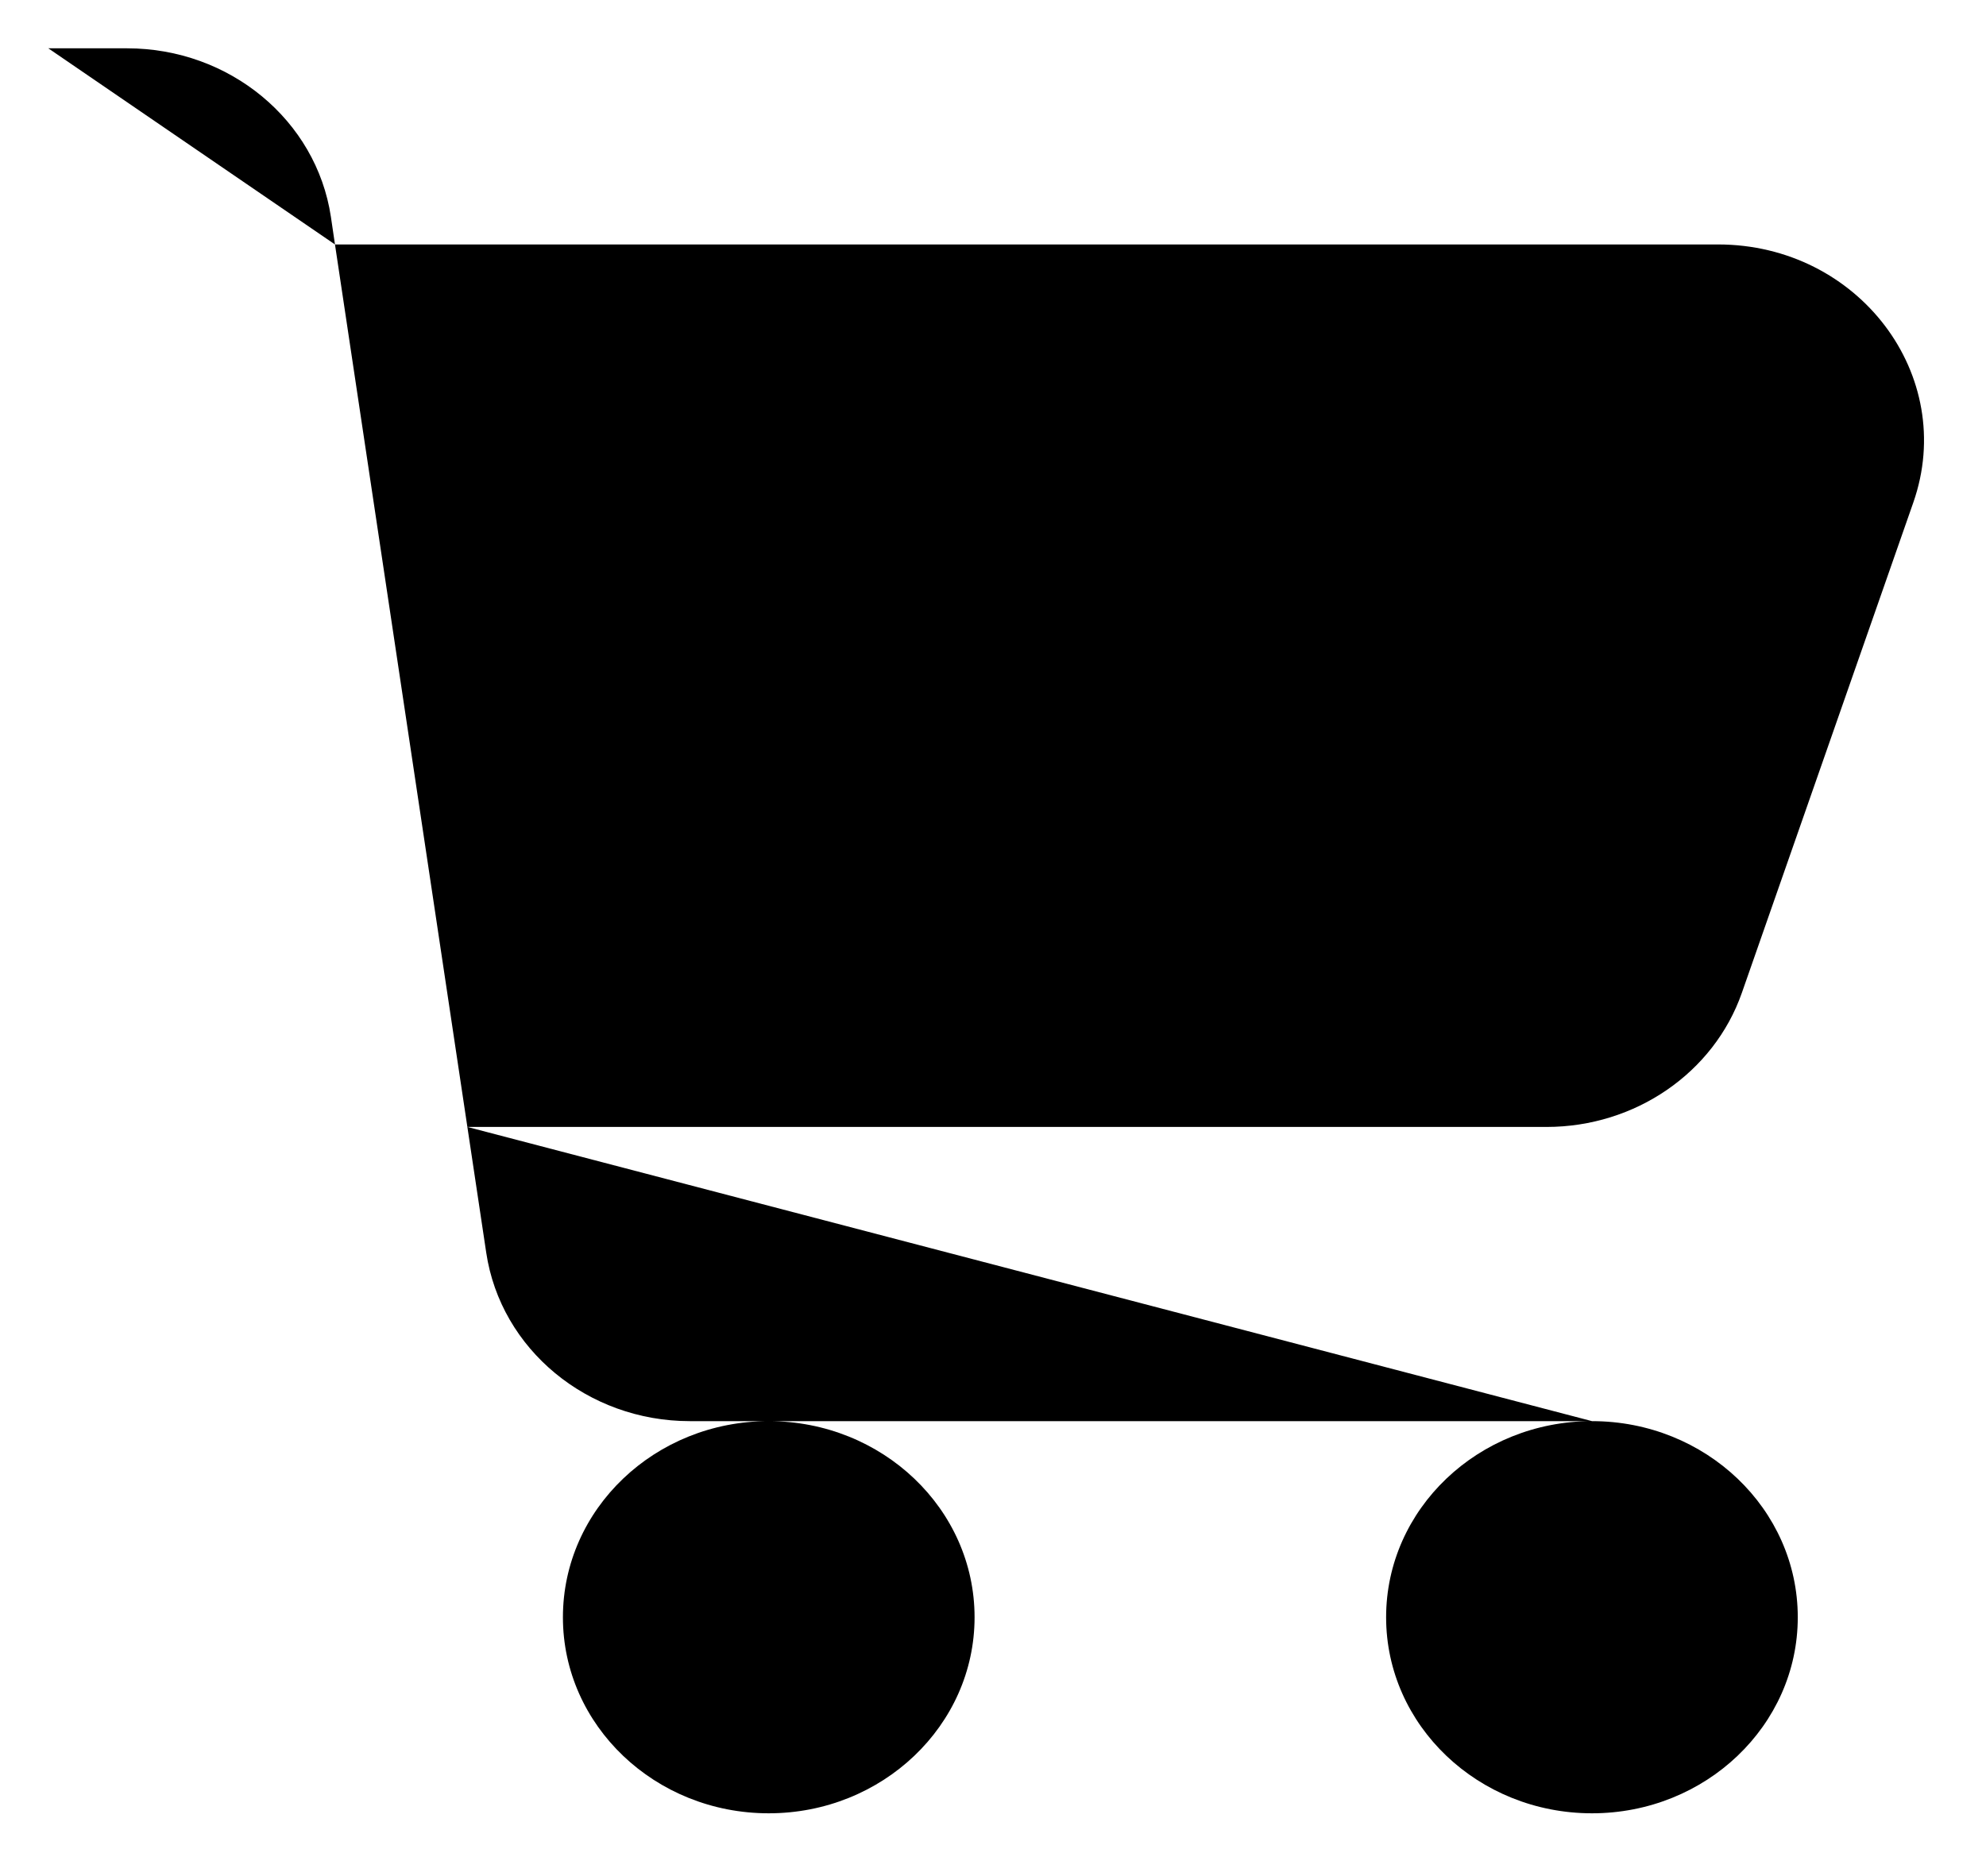
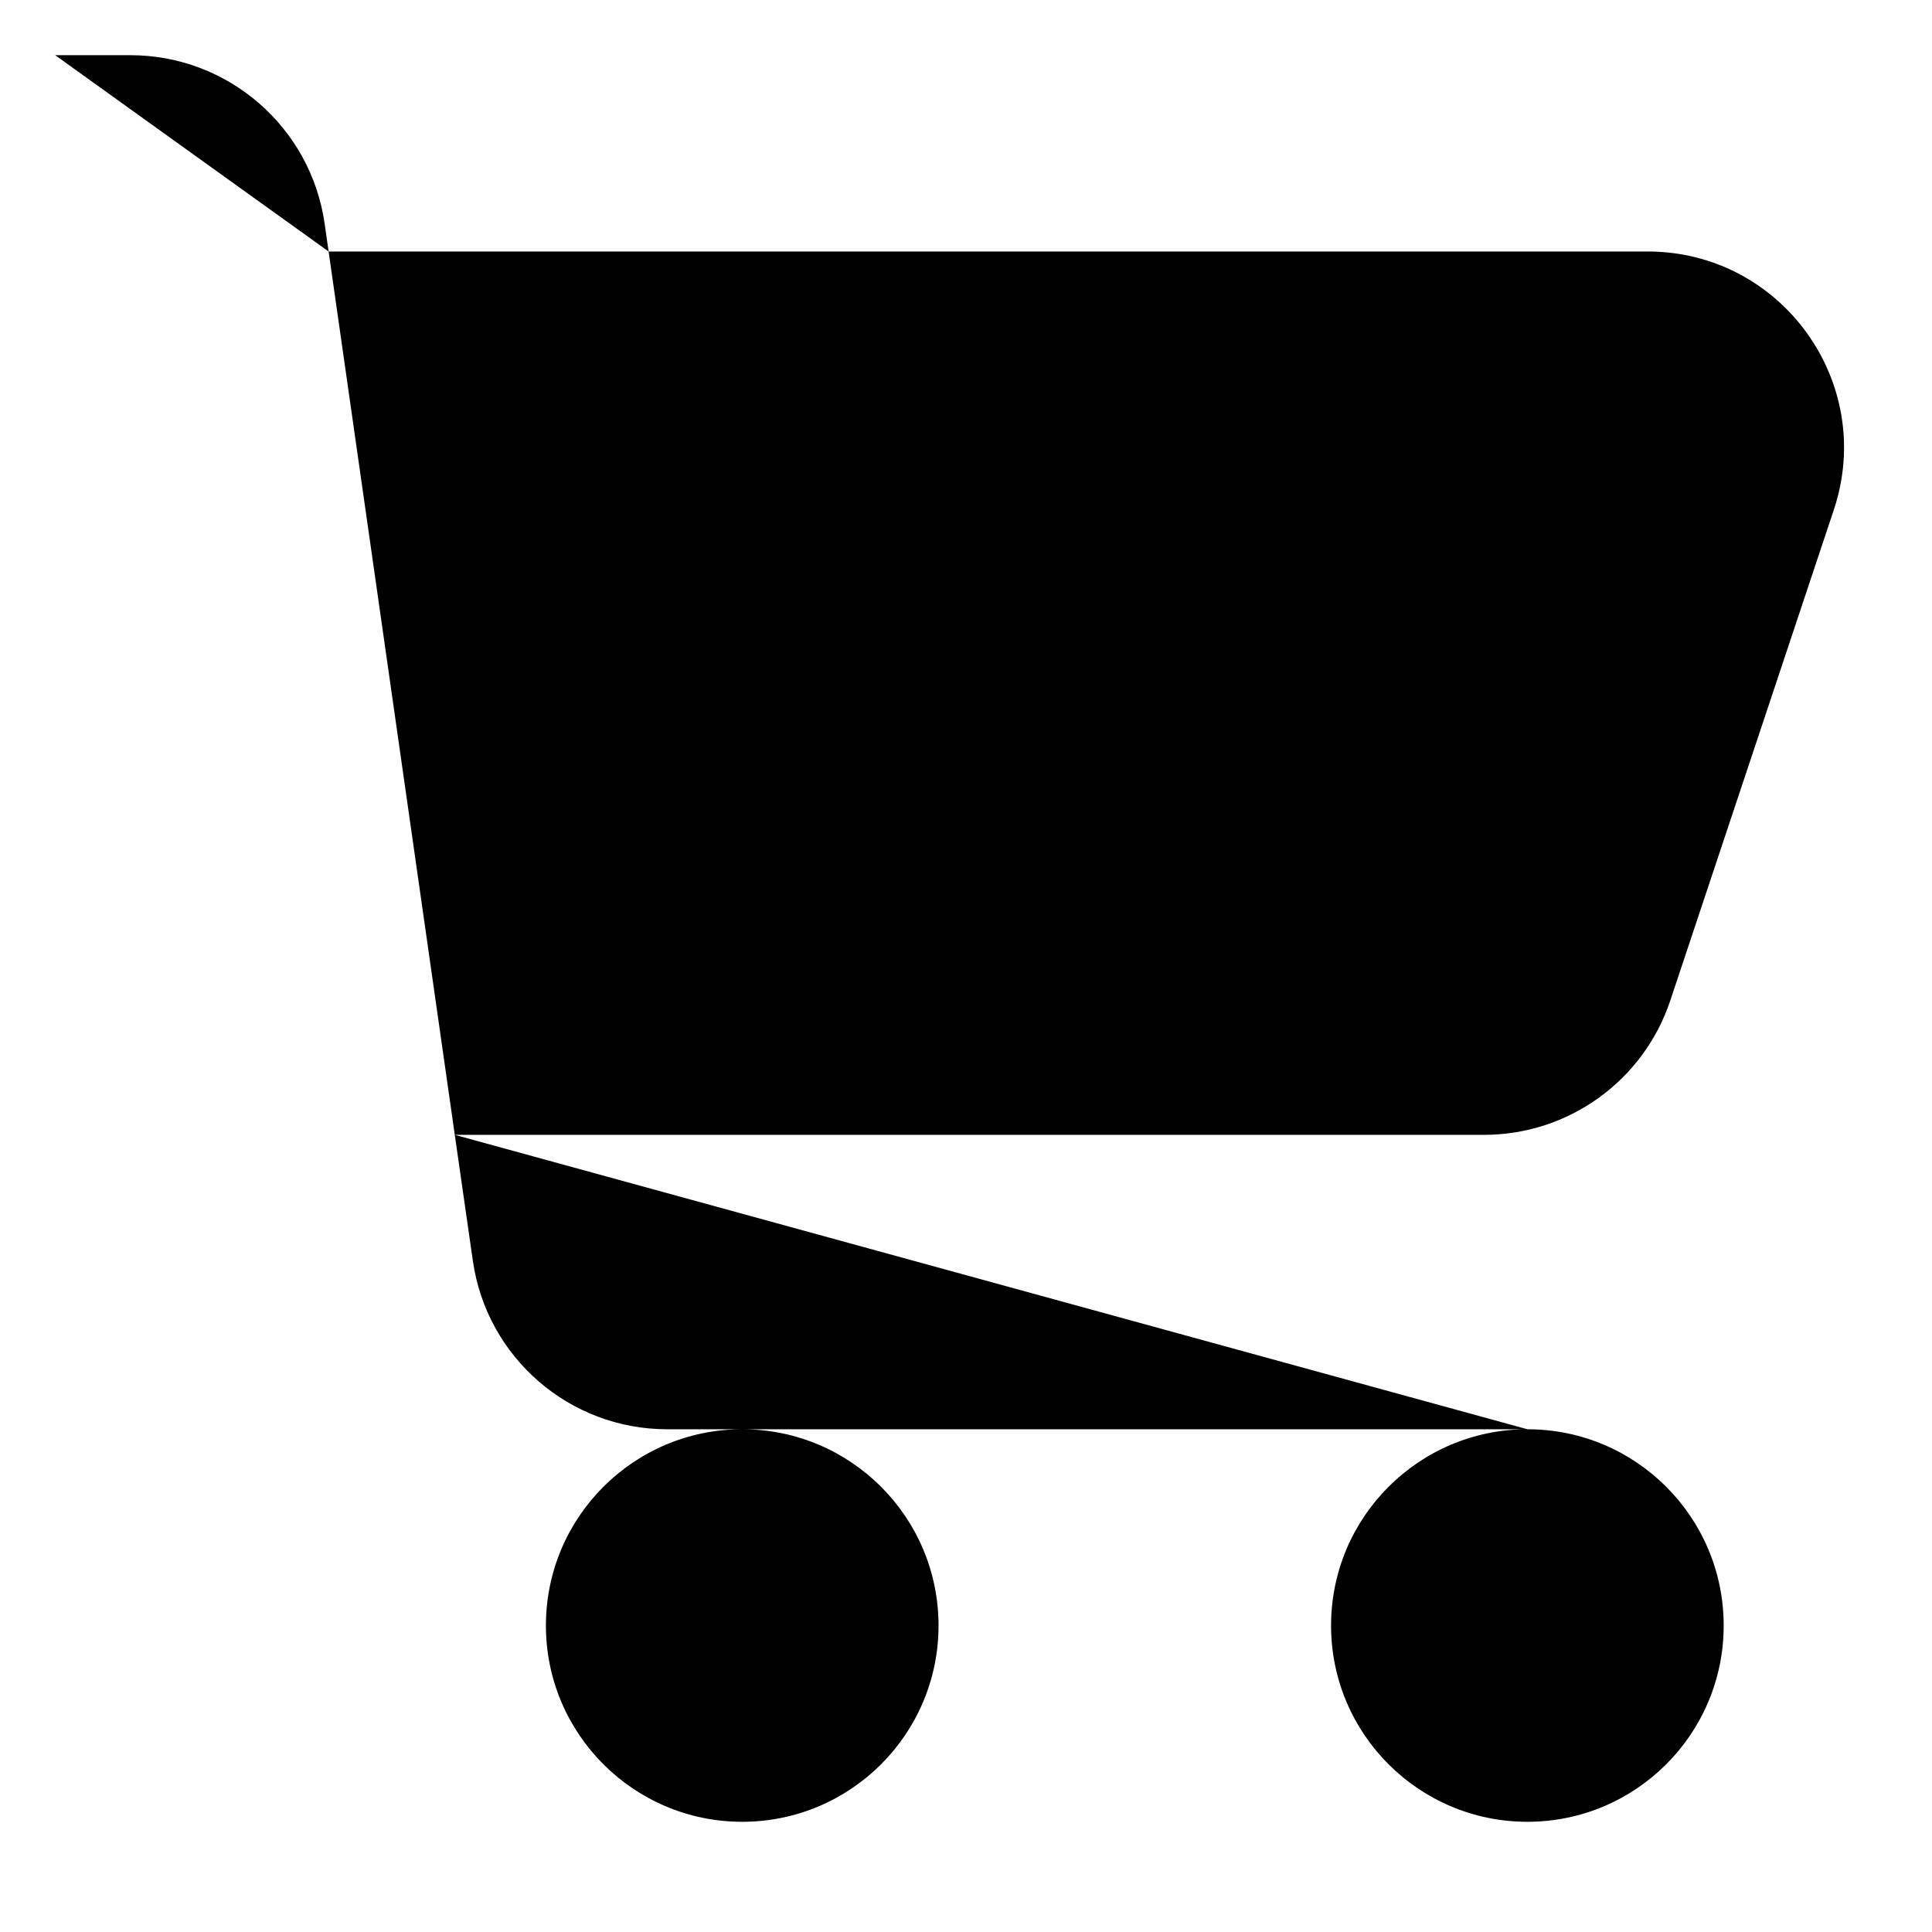
- <svg xmlns="http://www.w3.org/2000/svg" viewBox="0 0 18 17">
-   <path d="M3.036 2.216H15.571C16.845 2.216 17.744 3.405 17.341 4.556L15.787 9.001C15.533 9.726 14.82 10.216 14.017 10.216H4.236M3.036 2.216L2.999 1.965C2.867 1.089 2.08 0.438 1.152 0.438H0.438M3.036 2.216L4.236 10.216M4.236 10.216L4.407 11.356C4.538 12.232 5.325 12.883 6.253 12.883H14.429M14.429 12.883C13.399 12.883 12.563 13.679 12.563 14.661C12.563 15.642 13.399 16.438 14.429 16.438C15.459 16.438 16.294 15.642 16.294 14.661C16.294 13.679 15.459 12.883 14.429 12.883ZM8.833 14.661C8.833 15.642 7.997 16.438 6.967 16.438C5.937 16.438 5.102 15.642 5.102 14.661C5.102 13.679 5.937 12.883 6.967 12.883C7.997 12.883 8.833 13.679 8.833 14.661Z" />
+ <svg xmlns="http://www.w3.org/2000/svg" viewBox="0 0 23 23">
+   <path d="M3.912 2.994H19.615C21.21 2.994 22.336 4.557 21.831 6.07L19.884 11.912C19.566 12.866 18.673 13.51 17.667 13.51H5.414M3.912 2.994L3.865 2.664C3.701 1.513 2.715 0.657 1.552 0.657H0.657M3.912 2.994L5.414 13.51M5.414 13.51L5.629 15.008C5.793 16.16 6.779 17.015 7.942 17.015H18.183M18.183 17.015C16.893 17.015 15.846 18.061 15.846 19.352C15.846 20.642 16.893 21.688 18.183 21.688C19.474 21.688 20.52 20.642 20.52 19.352C20.52 18.061 19.474 17.015 18.183 17.015ZM11.173 19.352C11.173 20.642 10.127 21.688 8.836 21.688C7.546 21.688 6.499 20.642 6.499 19.352C6.499 18.061 7.546 17.015 8.836 17.015C10.127 17.015 11.173 18.061 11.173 19.352Z" />
</svg>
